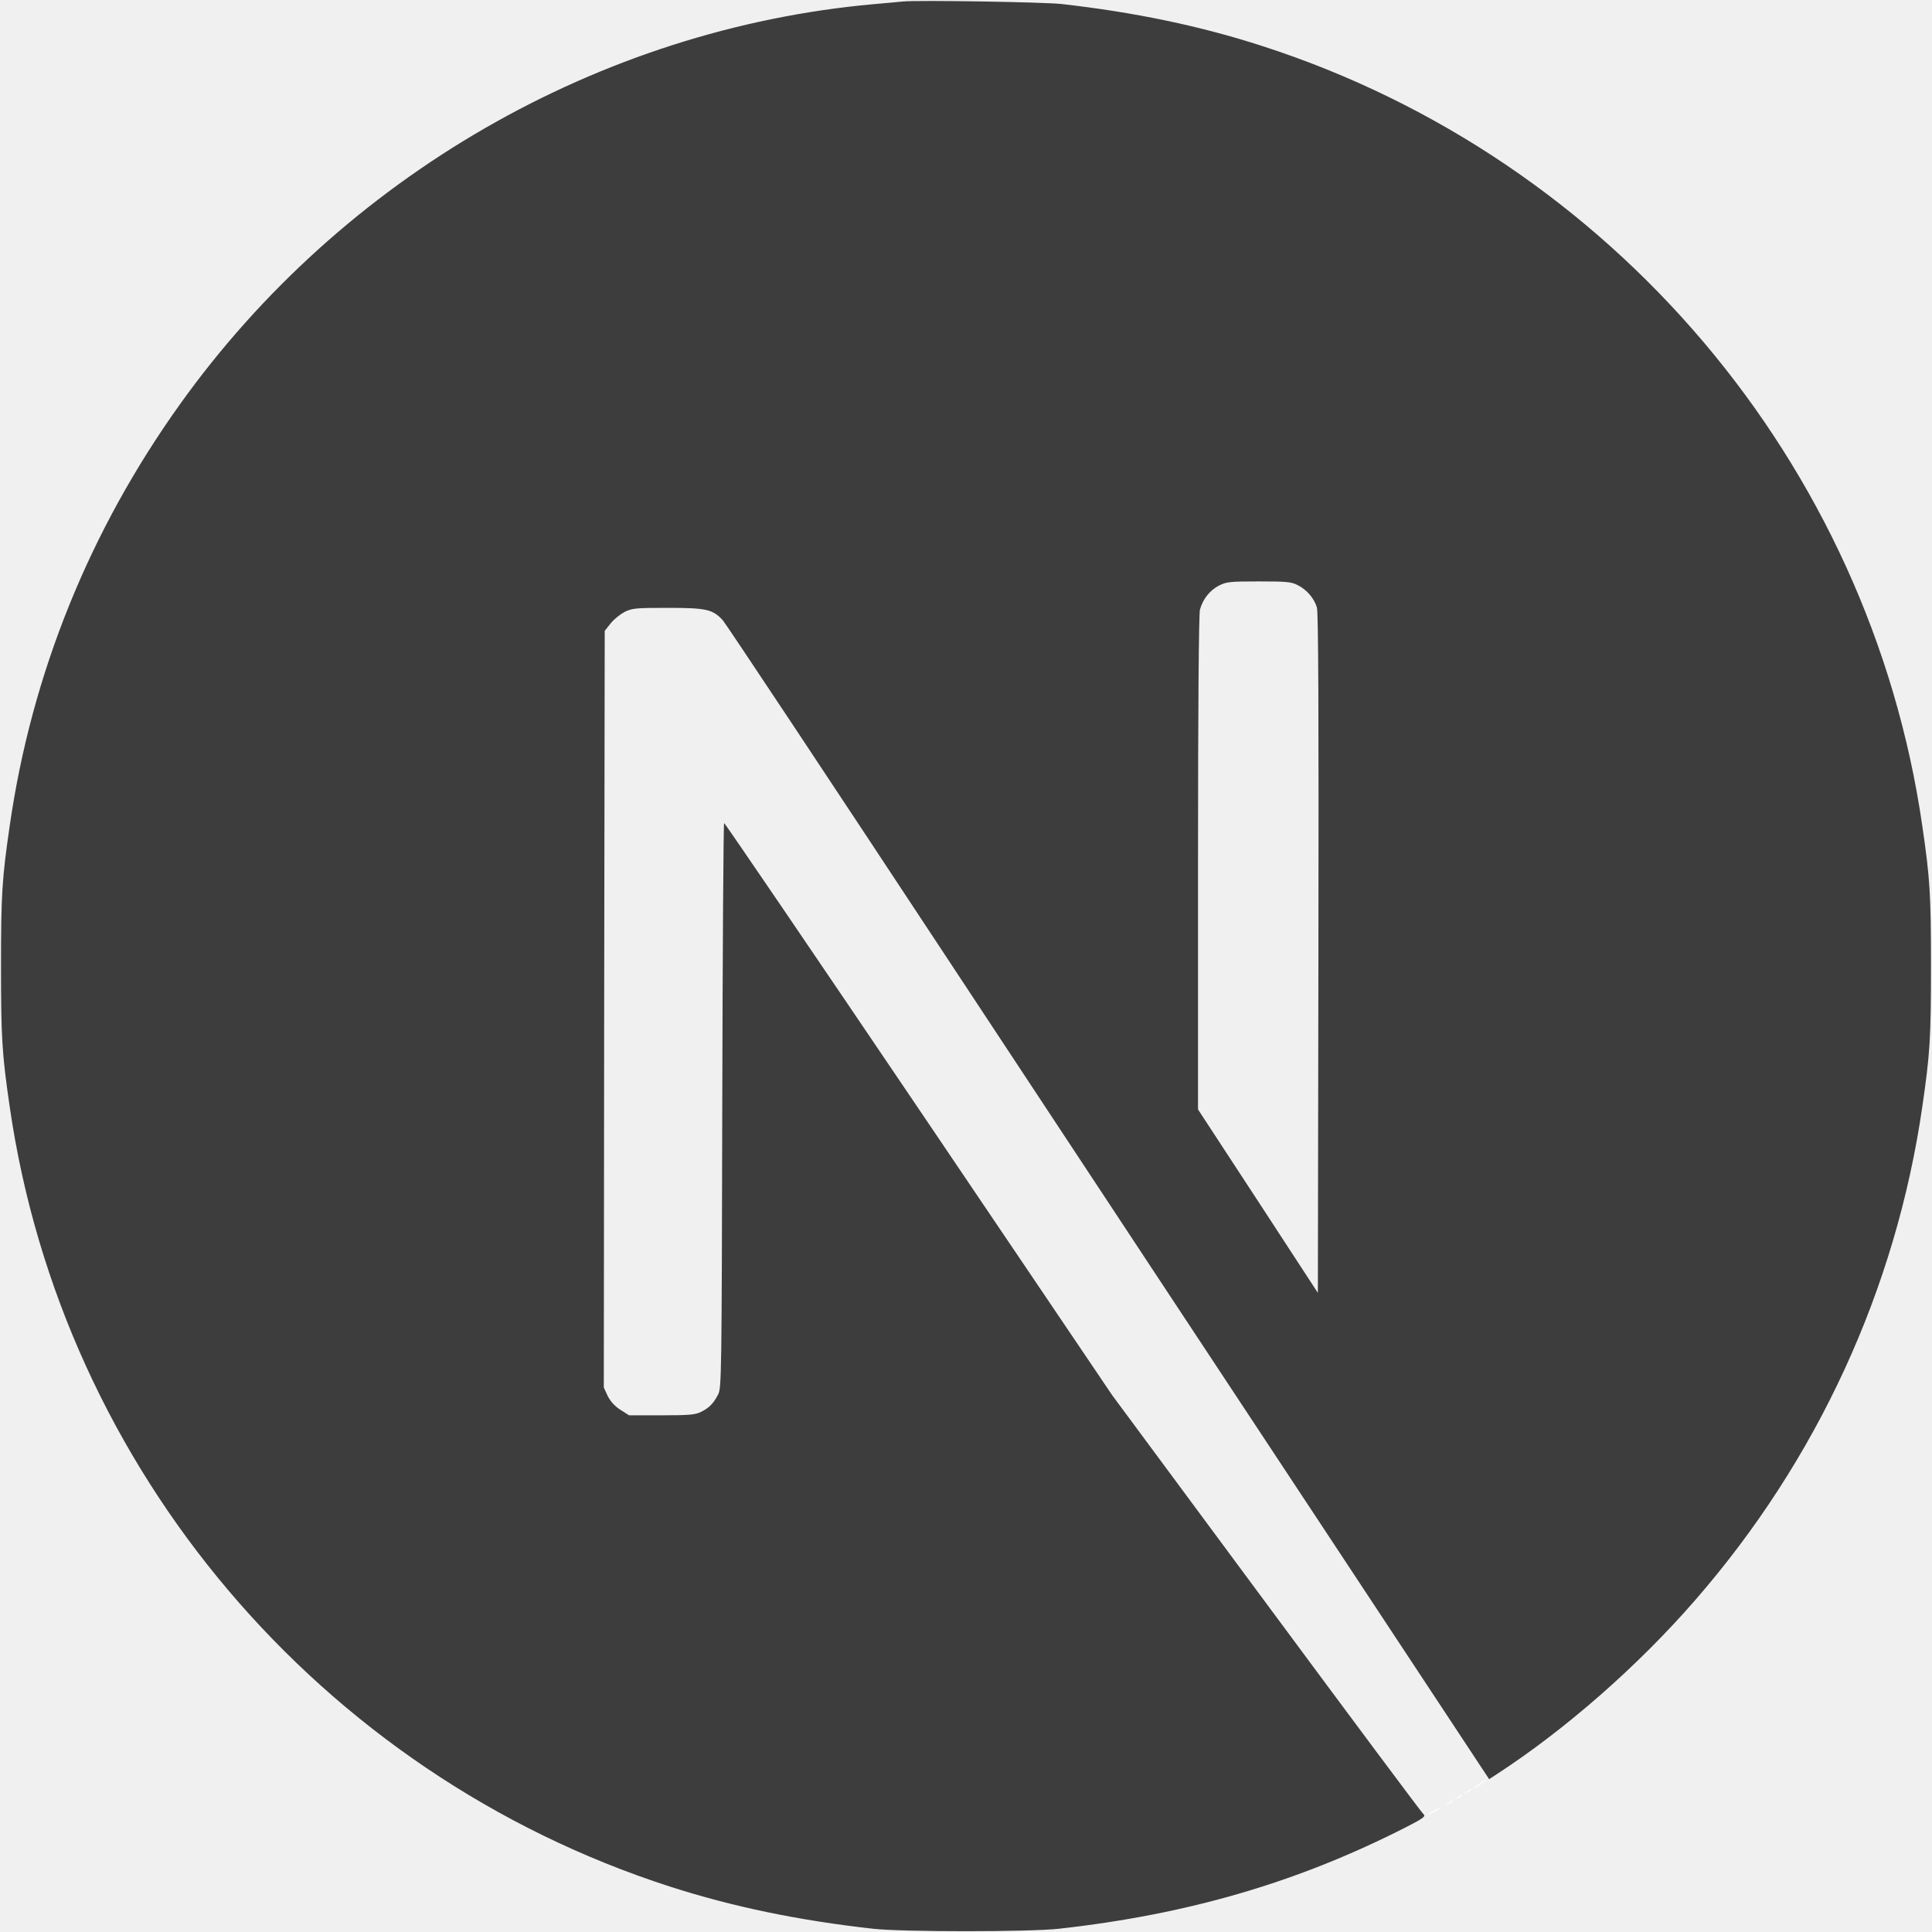
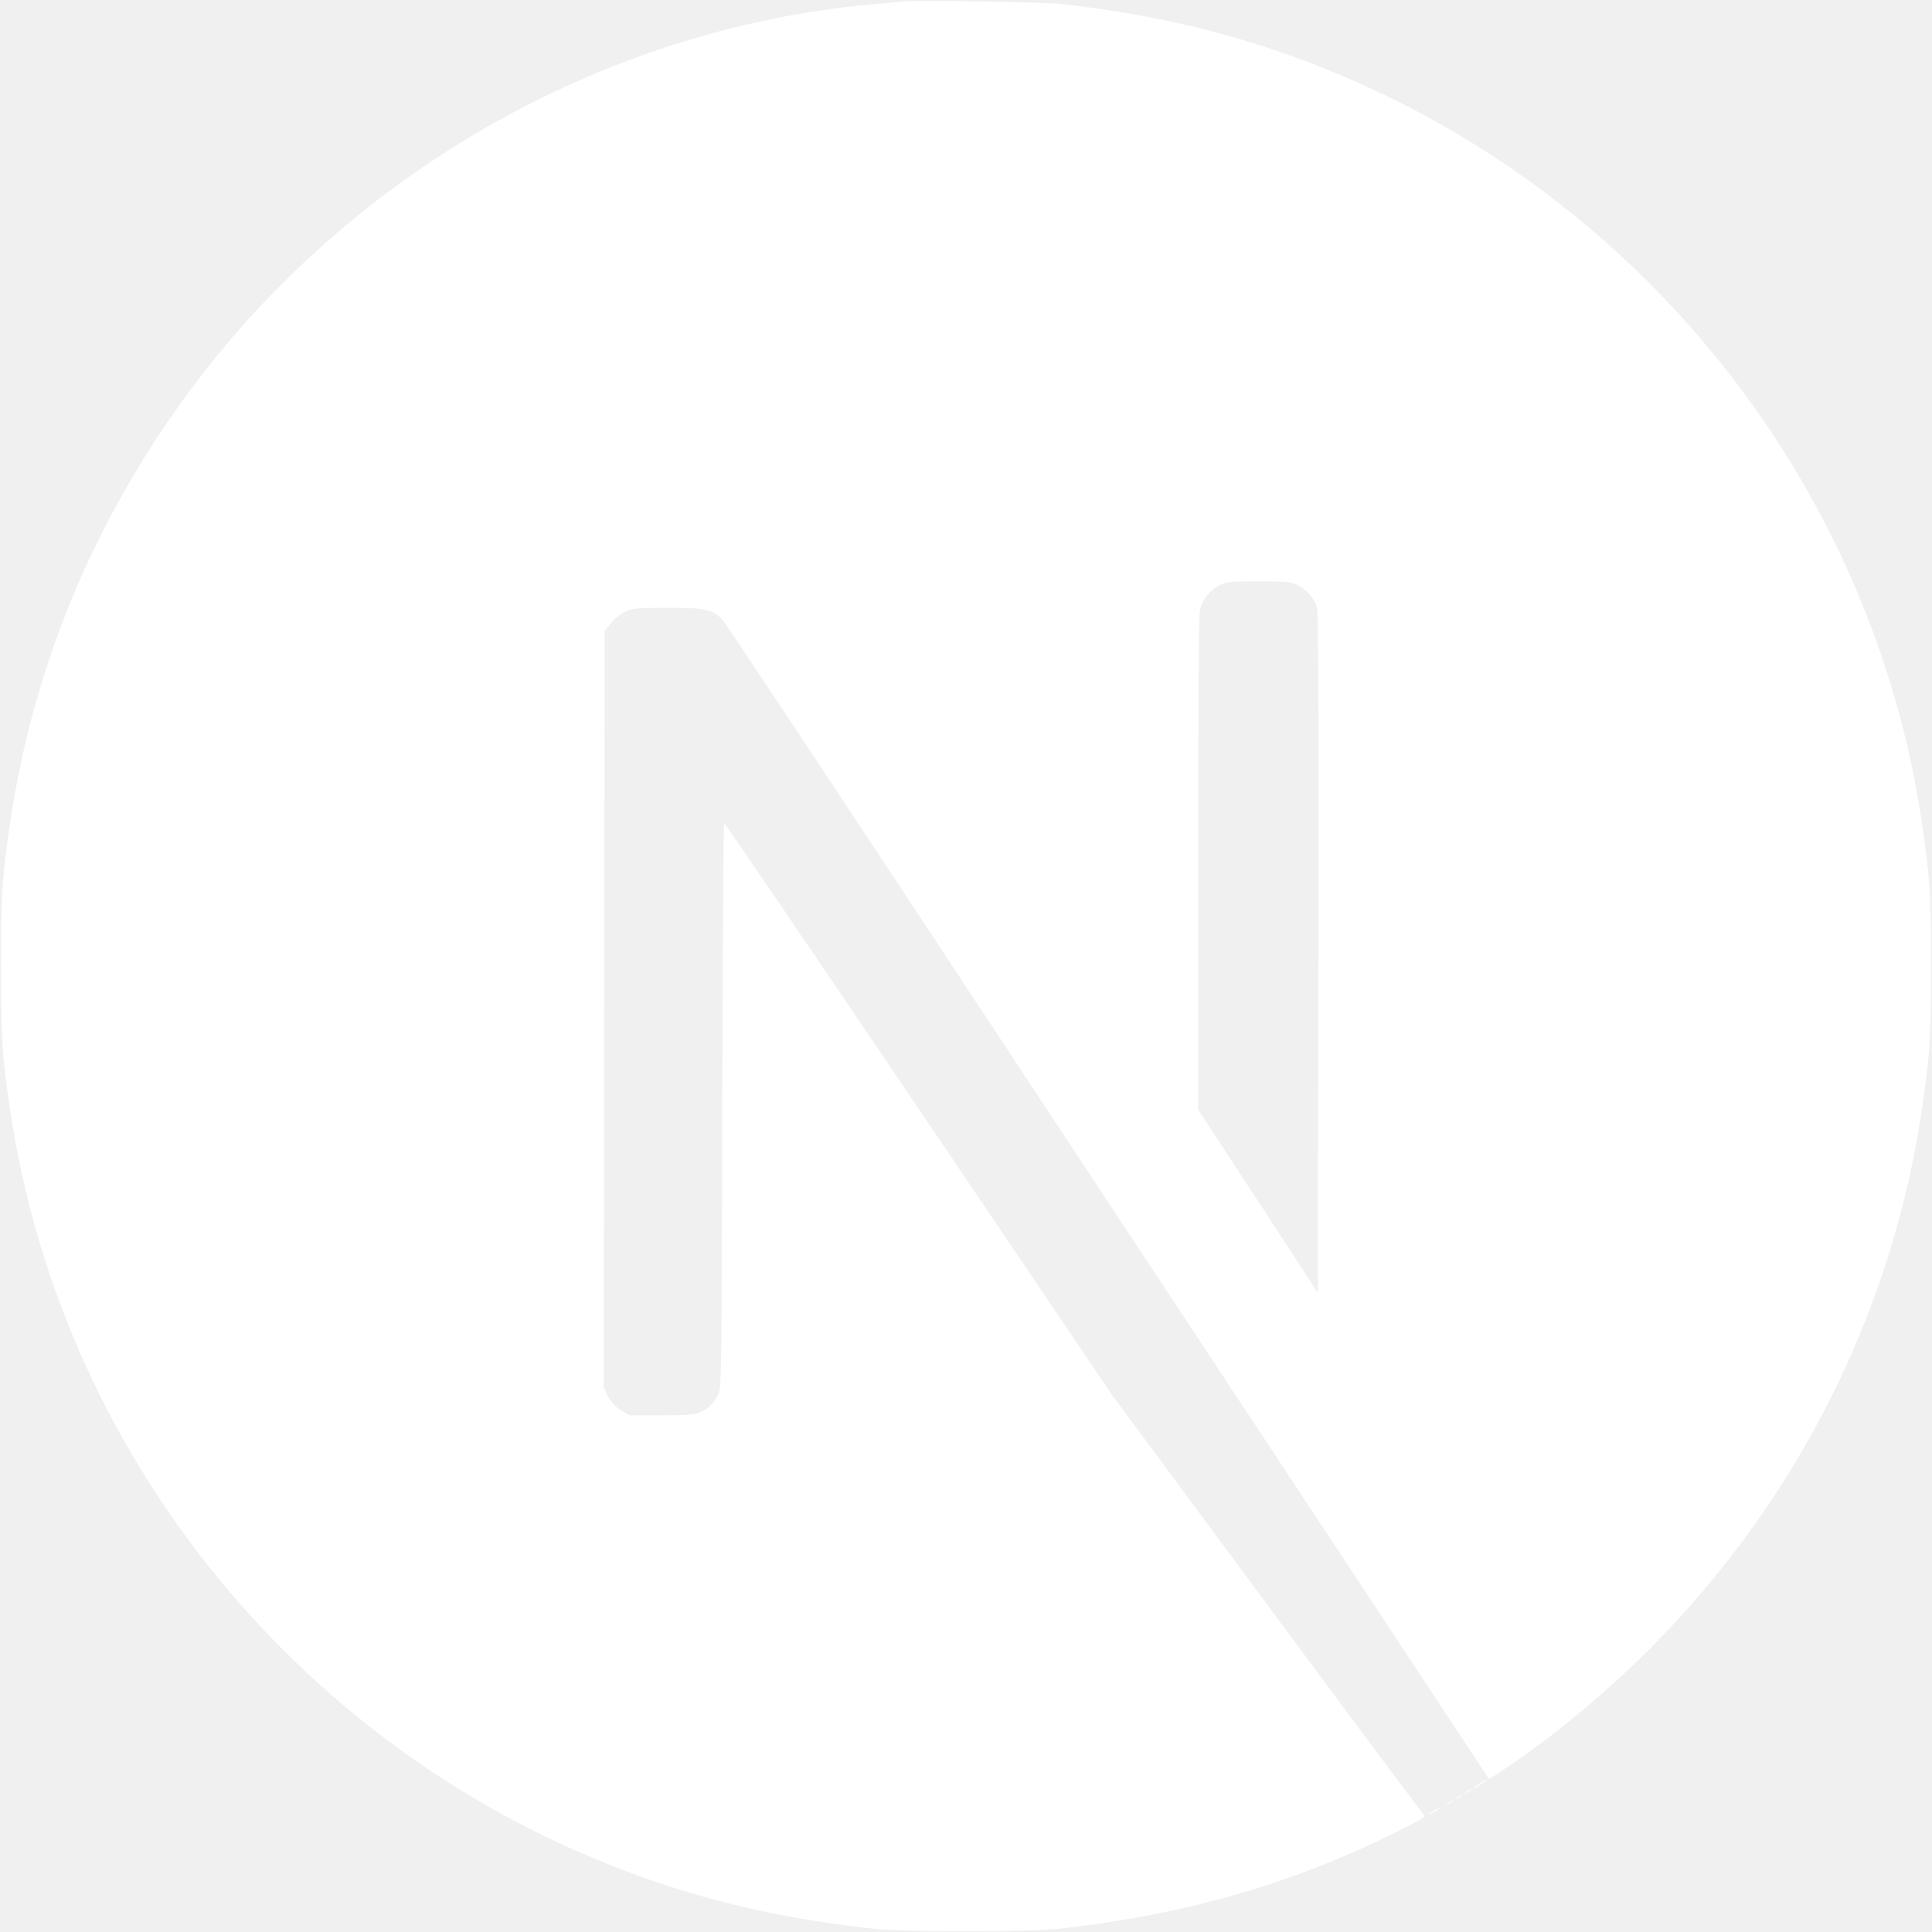
- <svg xmlns="http://www.w3.org/2000/svg" width="32" height="32" viewBox="0 0 32 32" fill="none">
-   <g clip-path="url(#clip0_316_206)">
-     <path d="M14.953 0.025C14.884 0.031 14.666 0.053 14.469 0.069C9.929 0.478 5.676 2.928 2.983 6.693C1.483 8.787 0.523 11.161 0.161 13.677C0.033 14.555 0.017 14.814 0.017 16.005C0.017 17.195 0.033 17.455 0.161 18.333C1.03 24.335 5.301 29.378 11.094 31.247C12.132 31.581 13.225 31.809 14.469 31.947C14.953 32 17.047 32 17.531 31.947C19.678 31.709 21.496 31.178 23.29 30.263C23.565 30.122 23.618 30.085 23.581 30.053C23.555 30.035 22.384 28.463 20.978 26.563L18.422 23.11L15.219 18.37C13.457 15.764 12.007 13.633 11.994 13.633C11.982 13.63 11.969 15.736 11.963 18.308C11.954 22.81 11.95 22.991 11.894 23.098C11.813 23.251 11.75 23.313 11.619 23.382C11.519 23.432 11.432 23.442 10.96 23.442H10.419L10.276 23.351C10.182 23.291 10.113 23.213 10.066 23.123L10.001 22.982L10.007 16.717L10.016 10.449L10.113 10.327C10.163 10.261 10.269 10.177 10.344 10.136C10.472 10.074 10.522 10.068 11.063 10.068C11.7 10.068 11.807 10.093 11.972 10.274C12.019 10.324 13.753 12.936 15.828 16.083C17.903 19.229 20.74 23.526 22.134 25.635L24.665 29.469L24.793 29.385C25.927 28.647 27.127 27.597 28.077 26.504C30.099 24.182 31.402 21.351 31.839 18.333C31.967 17.455 31.983 17.195 31.983 16.005C31.983 14.814 31.967 14.555 31.839 13.677C30.97 7.674 26.699 2.631 20.906 0.762C19.884 0.431 18.797 0.203 17.578 0.066C17.278 0.034 15.213 2.42274e-05 14.953 0.025ZM21.496 9.693C21.646 9.768 21.768 9.912 21.812 10.062C21.837 10.143 21.843 11.88 21.837 15.795L21.828 21.414L20.837 19.895L19.843 18.376V14.292C19.843 11.652 19.856 10.168 19.875 10.096C19.925 9.921 20.034 9.783 20.184 9.702C20.312 9.637 20.359 9.63 20.85 9.63C21.312 9.63 21.393 9.637 21.496 9.693Z" fill="#3D3D3D" />
-     <path d="M24.509 29.538C24.399 29.607 24.365 29.653 24.462 29.6C24.53 29.56 24.643 29.475 24.624 29.472C24.615 29.472 24.562 29.503 24.509 29.538ZM24.293 29.678C24.237 29.722 24.237 29.725 24.305 29.691C24.343 29.672 24.374 29.65 24.374 29.644C24.374 29.619 24.358 29.625 24.293 29.678ZM24.137 29.772C24.08 29.816 24.08 29.819 24.149 29.785C24.187 29.766 24.218 29.744 24.218 29.738C24.218 29.713 24.202 29.719 24.137 29.772ZM23.98 29.866C23.924 29.91 23.924 29.913 23.993 29.878C24.03 29.86 24.062 29.838 24.062 29.831C24.062 29.806 24.046 29.813 23.98 29.866ZM23.743 29.991C23.624 30.053 23.631 30.078 23.749 30.019C23.802 29.991 23.843 29.963 23.843 29.956C23.843 29.935 23.84 29.938 23.743 29.991Z" fill="white" fill-opacity="0.72" />
+ <svg xmlns="http://www.w3.org/2000/svg" width="48" height="48" viewBox="0 0 48 48" fill="none">
+   <g clip-path="url(#clip0_399_1748)">
+     <path d="M22.43 0.037C22.327 0.047 21.999 0.08 21.703 0.103C14.893 0.717 8.514 4.392 4.474 10.04C2.224 13.18 0.785 16.742 0.241 20.515C0.049 21.832 0.026 22.221 0.026 24.007C0.026 25.793 0.049 26.182 0.241 27.499C1.544 36.502 7.952 44.067 16.641 46.87C18.198 47.372 19.838 47.714 21.703 47.92C22.43 48 25.57 48 26.297 47.92C29.517 47.564 32.245 46.767 34.935 45.394C35.347 45.183 35.427 45.127 35.371 45.08C35.333 45.052 33.576 42.694 31.467 39.844L27.633 34.665L22.828 27.555C20.185 23.646 18.01 20.449 17.991 20.449C17.973 20.445 17.954 23.604 17.944 27.461C17.93 34.215 17.926 34.487 17.841 34.646C17.72 34.876 17.626 34.97 17.429 35.073C17.279 35.148 17.148 35.162 16.44 35.162H15.629L15.413 35.026C15.273 34.937 15.17 34.82 15.099 34.684L15.001 34.473L15.01 25.076L15.024 15.673L15.17 15.491C15.245 15.392 15.404 15.265 15.517 15.205C15.709 15.111 15.784 15.101 16.595 15.101C17.551 15.101 17.71 15.139 17.959 15.411C18.029 15.486 20.63 19.404 23.742 24.124C26.855 28.844 31.11 35.289 33.201 38.452L36.997 44.203L37.189 44.077C38.891 42.971 40.691 41.396 42.115 39.755C45.148 36.273 47.102 32.026 47.759 27.499C47.951 26.182 47.974 25.793 47.974 24.007C47.974 22.221 47.951 21.832 47.759 20.515C46.456 11.511 40.048 3.946 31.359 1.143C29.826 0.647 28.195 0.304 26.367 0.098C25.917 0.051 22.819 -0 22.43 0.037ZM32.245 14.539C32.47 14.652 32.652 14.867 32.718 15.092C32.755 15.214 32.765 17.82 32.755 23.693L32.741 32.12L31.256 29.842L29.765 27.564V21.438C29.765 17.478 29.784 15.252 29.812 15.144C29.887 14.881 30.051 14.675 30.276 14.553C30.468 14.455 30.538 14.445 31.274 14.445C31.968 14.445 32.09 14.455 32.245 14.539Z" fill="white" />
+     <path d="M36.763 44.306C36.599 44.41 36.547 44.48 36.692 44.4C36.795 44.339 36.964 44.213 36.936 44.208C36.922 44.208 36.842 44.255 36.763 44.306ZM36.439 44.517C36.355 44.583 36.355 44.588 36.458 44.536C36.514 44.508 36.561 44.475 36.561 44.466C36.561 44.428 36.538 44.438 36.439 44.517ZM36.205 44.658C36.12 44.724 36.12 44.728 36.224 44.677C36.28 44.649 36.327 44.616 36.327 44.606C36.327 44.569 36.303 44.578 36.205 44.658ZM35.971 44.799C35.886 44.864 35.886 44.869 35.989 44.817C36.045 44.789 36.092 44.756 36.092 44.747C36.092 44.709 36.069 44.719 35.971 44.799ZM35.614 44.986C35.436 45.08 35.446 45.117 35.624 45.028C35.703 44.986 35.764 44.944 35.764 44.934C35.764 44.902 35.76 44.906 35.614 44.986Z" fill="white" fill-opacity="0.72" />
  </g>
  <defs>
-     <clipPath id="clip0_316_206">
-       <rect width="32" height="32" fill="white" />
+     <clipPath id="clip0_399_1748">
+       <rect width="48" height="48" fill="white" />
    </clipPath>
  </defs>
</svg>
